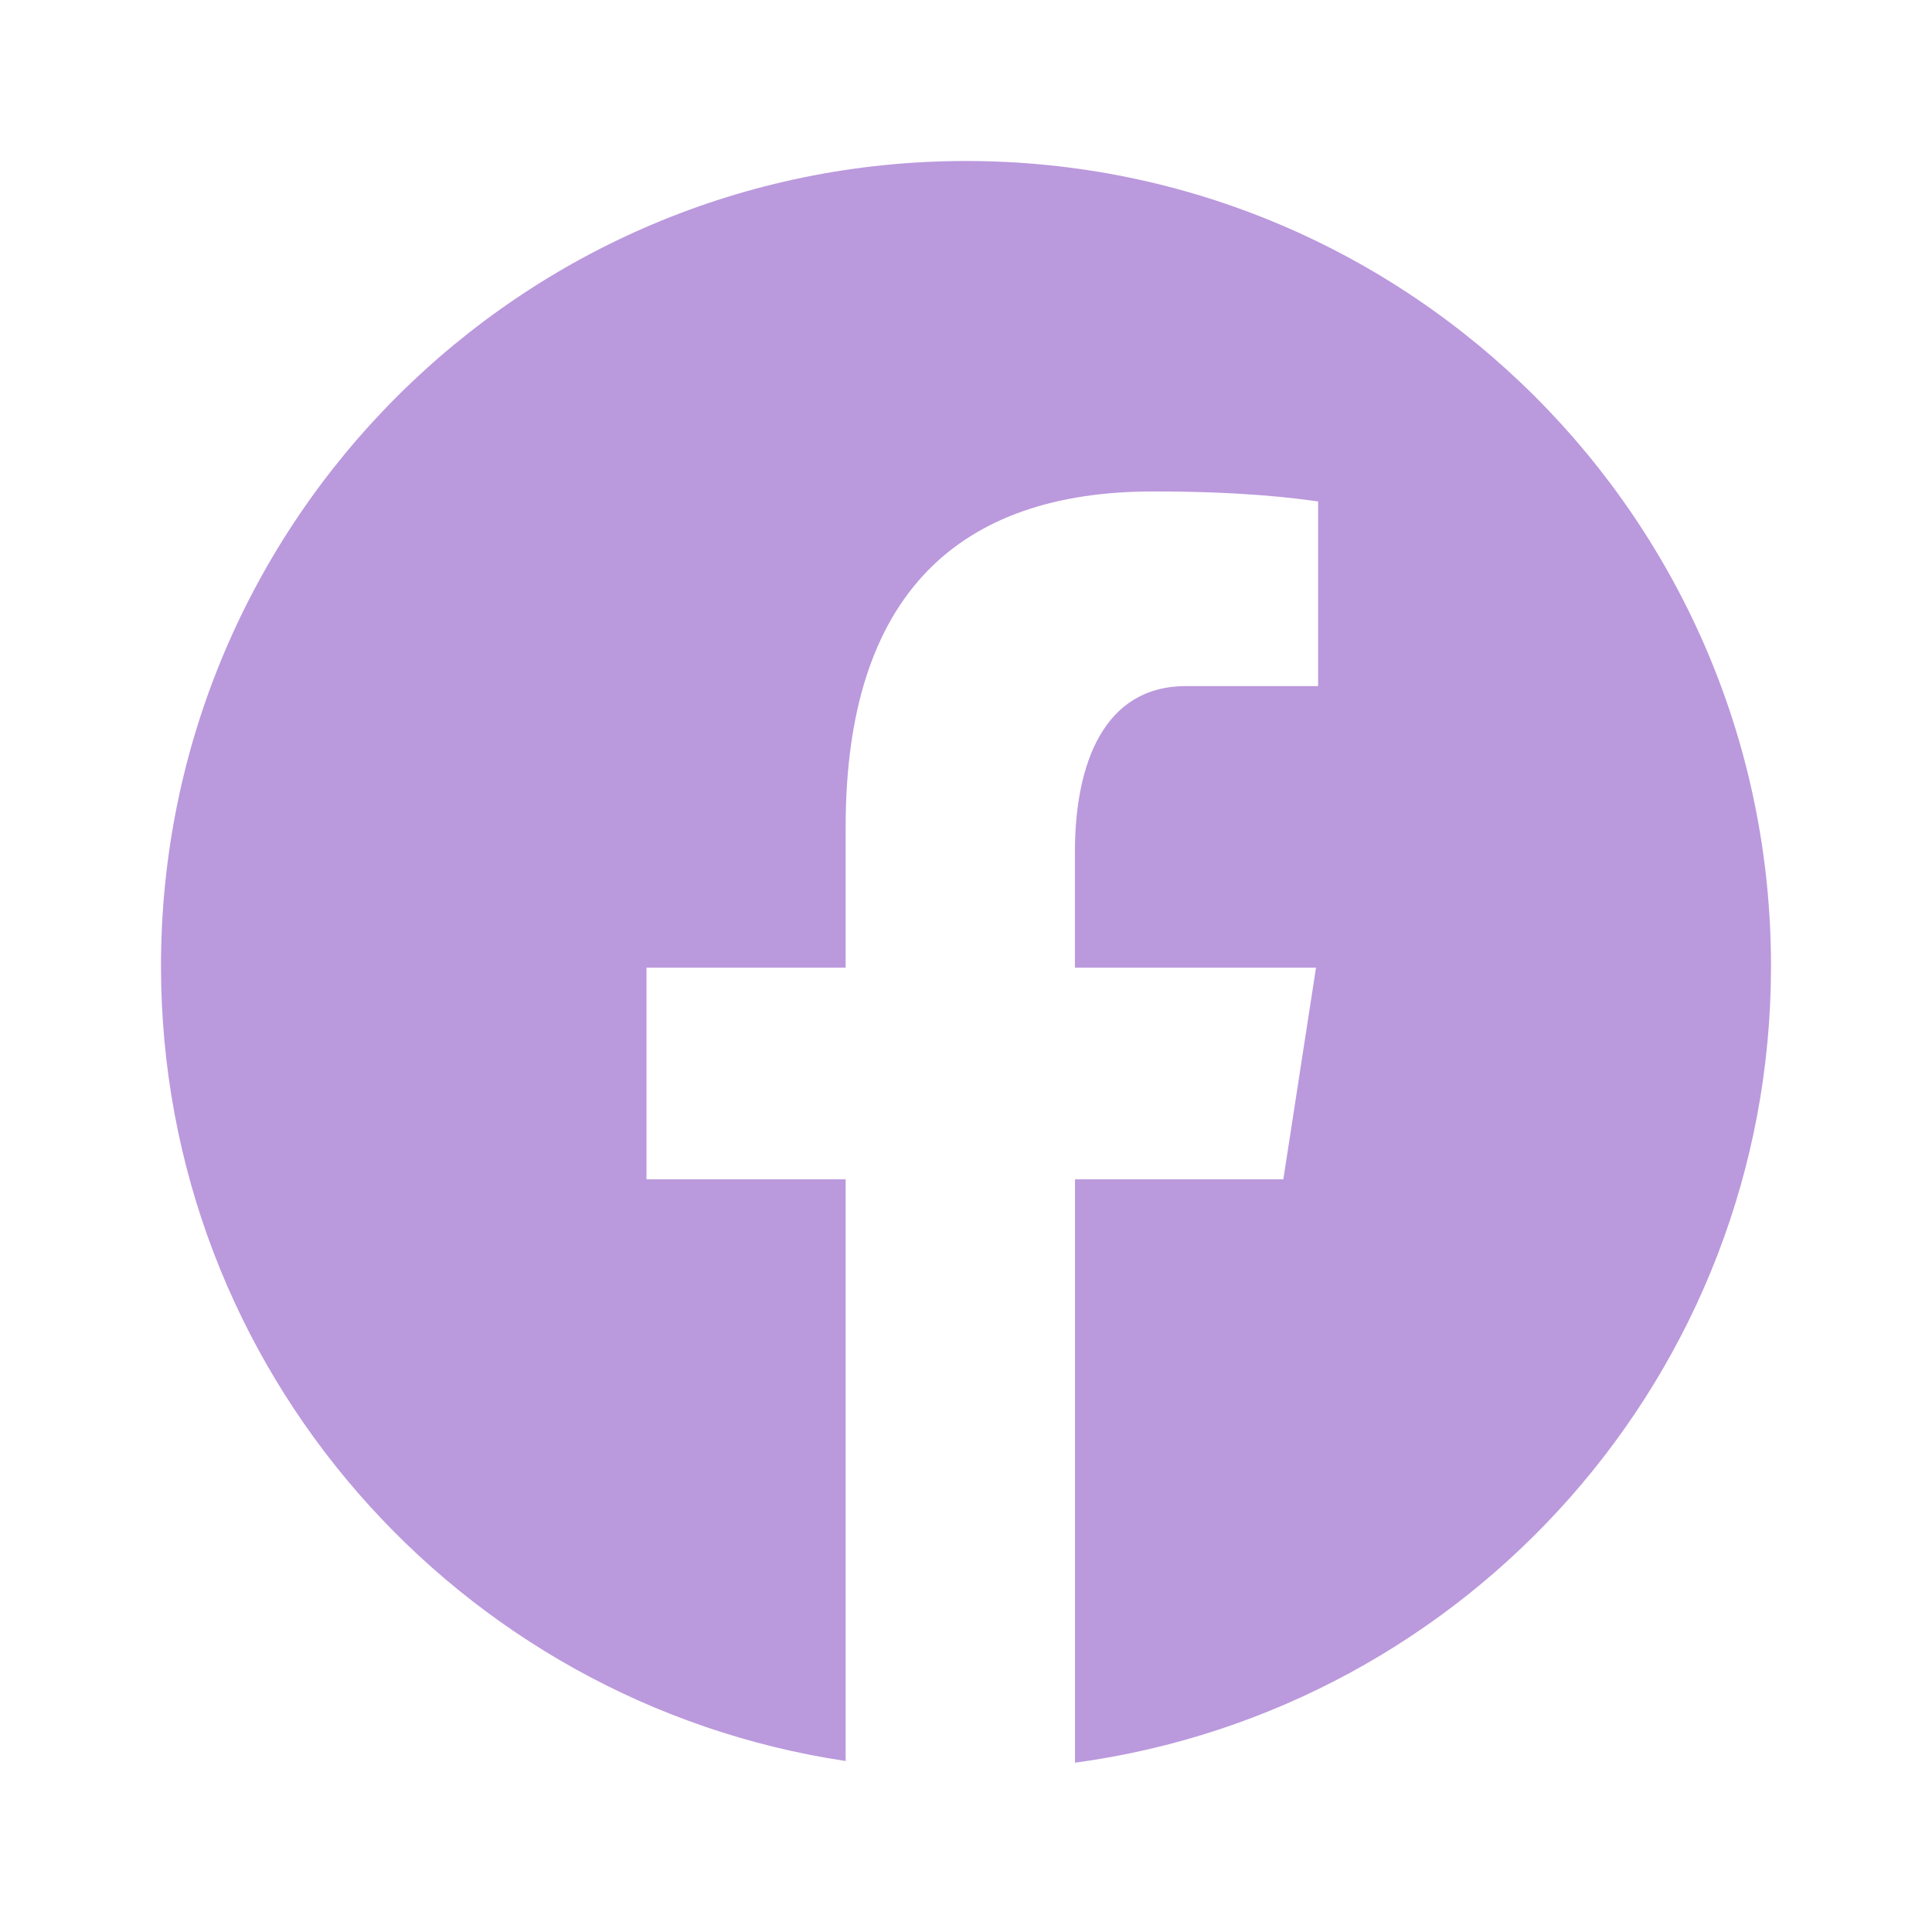
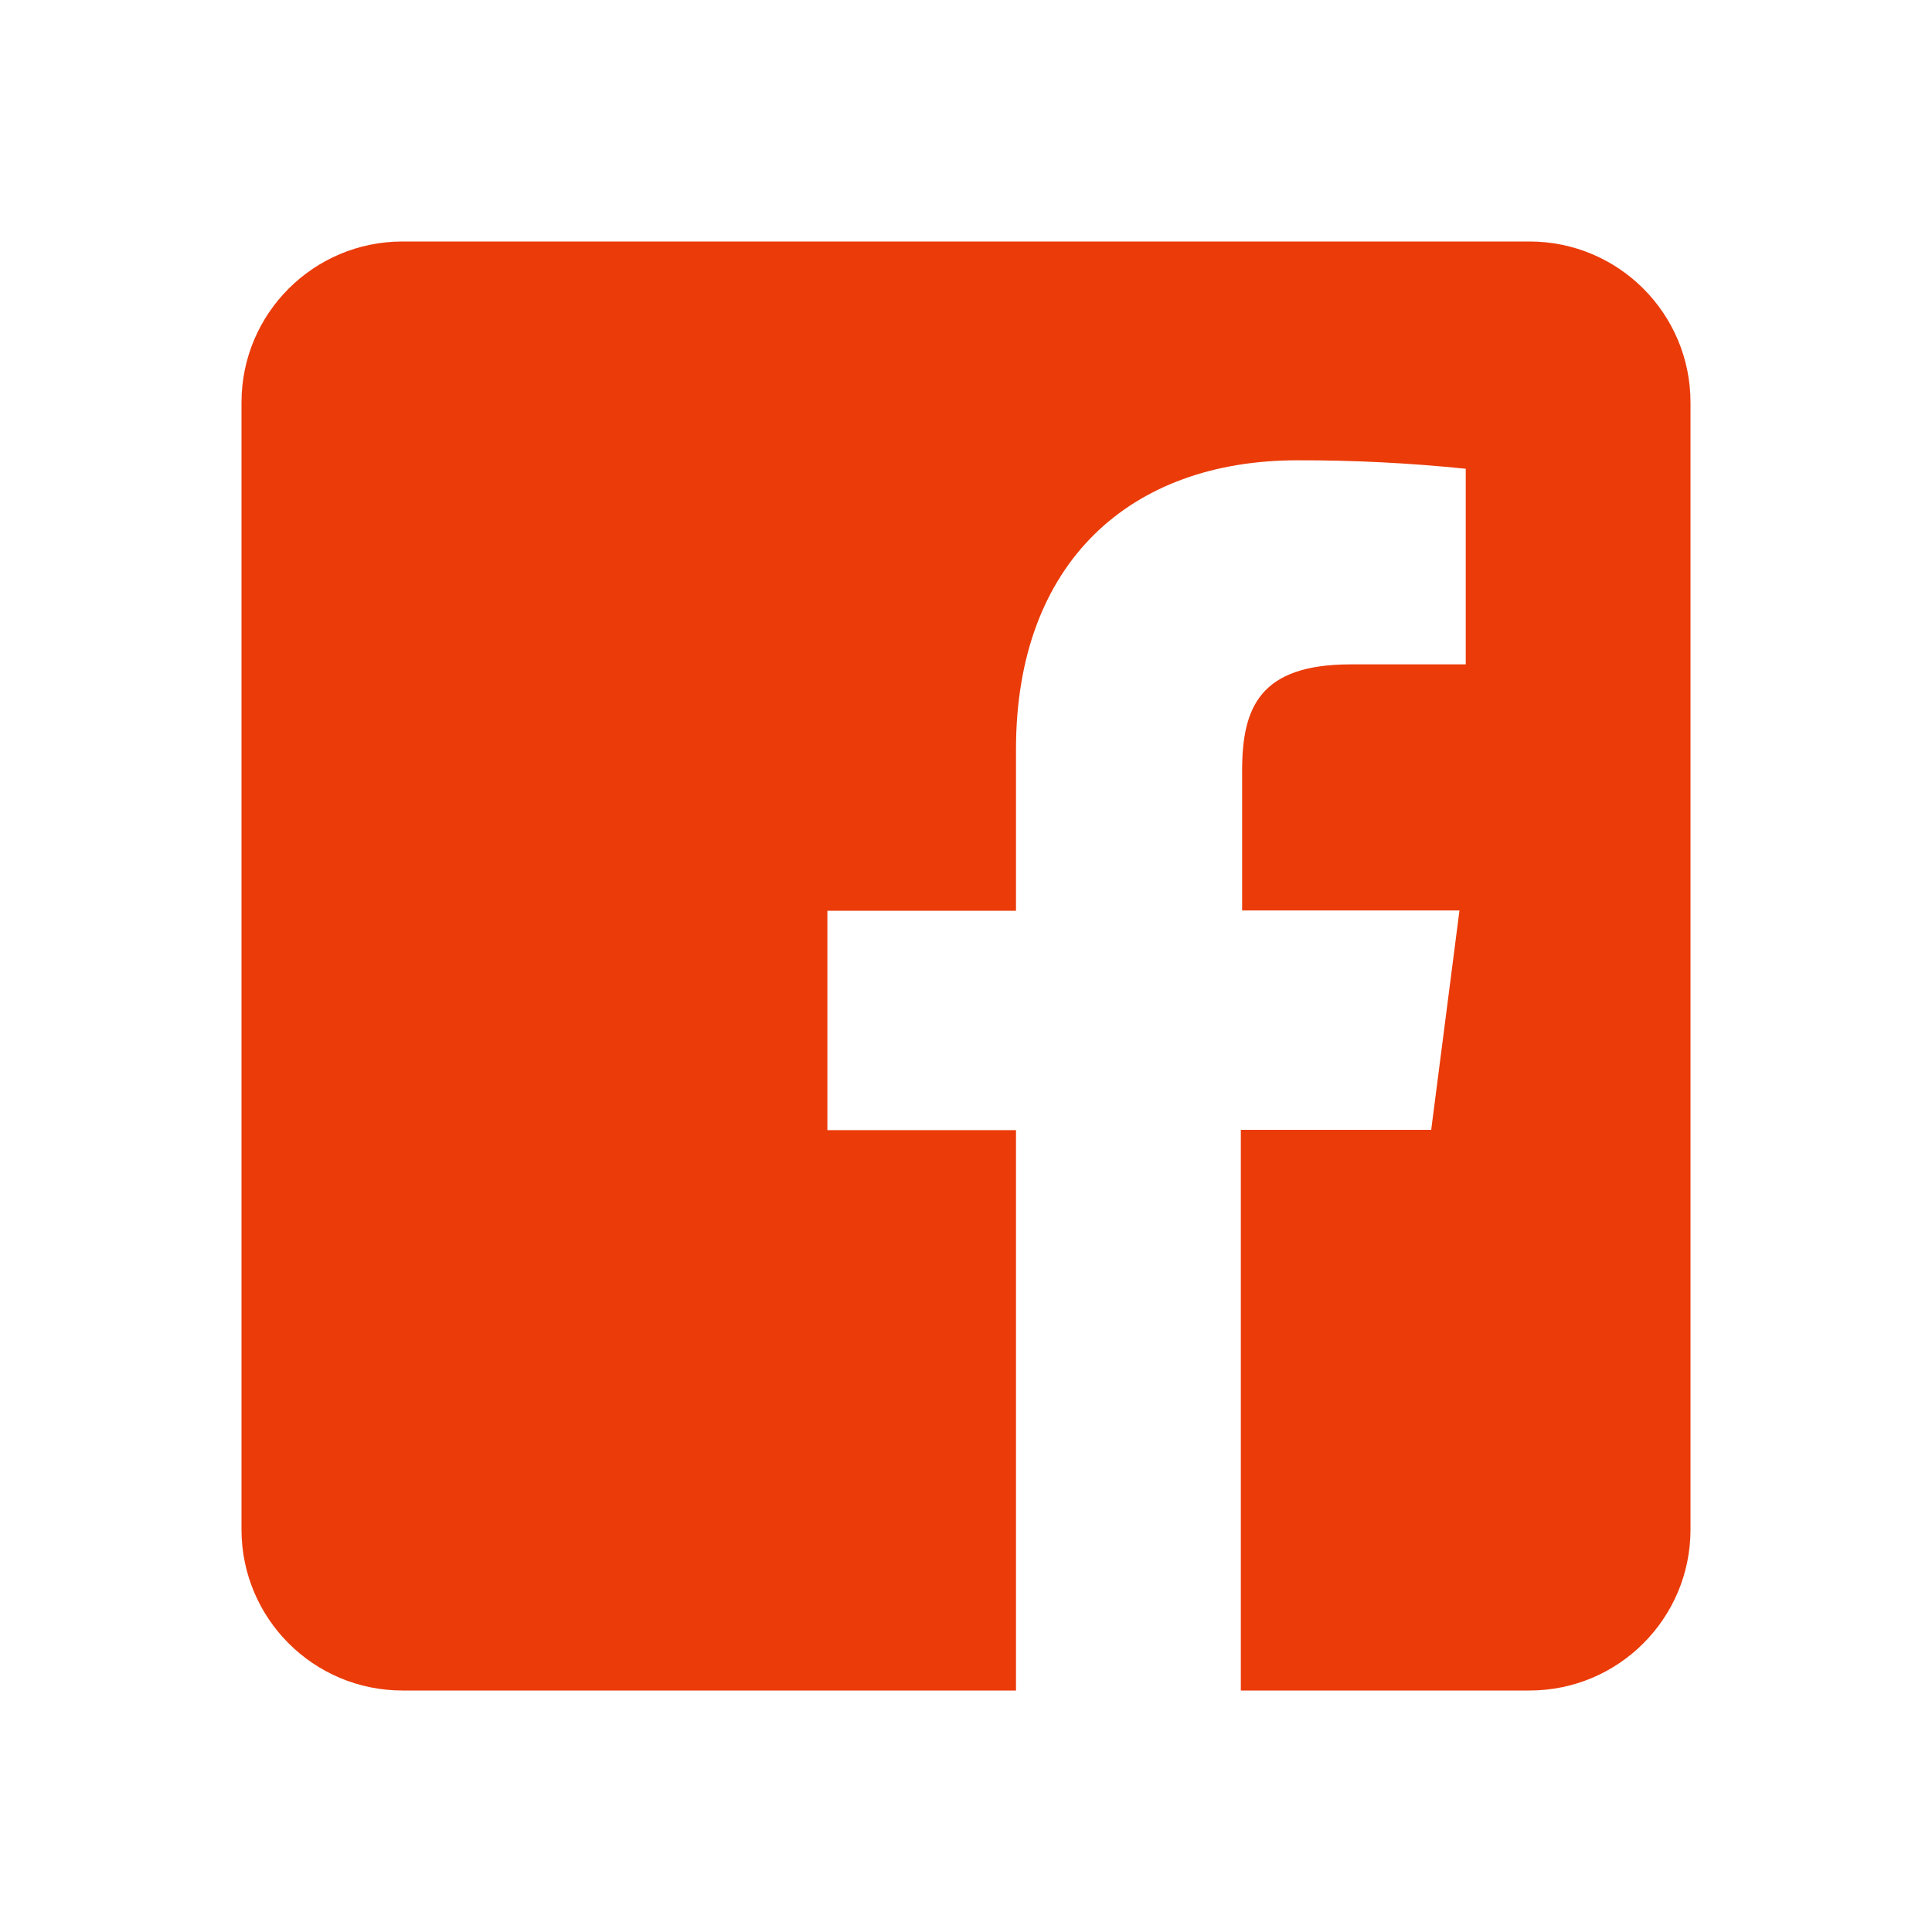
<svg xmlns="http://www.w3.org/2000/svg" viewBox="0,0,256,256" width="24px" height="24px" fill-rule="nonzero">
-   <g fill="#bb99dd" fill-rule="nonzero" stroke="none" stroke-width="1" stroke-linecap="butt" stroke-linejoin="miter" stroke-miterlimit="10" stroke-dasharray="" stroke-dashoffset="0" font-family="none" font-weight="none" font-size="none" text-anchor="none" style="mix-blend-mode: normal">
+   <g fill="#eb3b09" fill-rule="nonzero" stroke="none" stroke-width="1" stroke-linecap="butt" stroke-linejoin="miter" stroke-miterlimit="10" stroke-dasharray="" stroke-dashoffset="0" font-family="none" font-weight="none" font-size="none" text-anchor="none" style="mix-blend-mode: normal">
    <g transform="scale(10.66667,10.66667)">
-       <path d="M12,2c-5.523,0 -10,4.477 -10,10c0,5.013 3.693,9.153 8.505,9.876v-7.226h-2.474v-2.629h2.474v-1.749c0,-2.896 1.411,-4.167 3.818,-4.167c1.153,0 1.762,0.085 2.051,0.124v2.294h-1.642c-1.022,0 -1.379,0.969 -1.379,2.061v1.437h2.995l-0.406,2.629h-2.588v7.247c4.881,-0.661 8.646,-4.835 8.646,-9.897c0,-5.523 -4.477,-10 -10,-10z" />
+       <path d="M19,3h-14c-1.105,0 -2,0.895 -2,2v14c0,1.105 0.895,2 2,2h7.621v-6.961h-2.343v-2.725h2.343v-2.005c0,-2.324 1.421,-3.591 3.495,-3.591c0.699,-0.002 1.397,0.034 2.092,0.105v2.43h-1.428c-1.13,0 -1.35,0.534 -1.35,1.322v1.735h2.7l-0.351,2.725h-2.365v6.965h3.586c1.105,0 2,-0.895 2,-2v-14c0,-1.105 -0.895,-2 -2,-2z" />
    </g>
  </g>
</svg>
